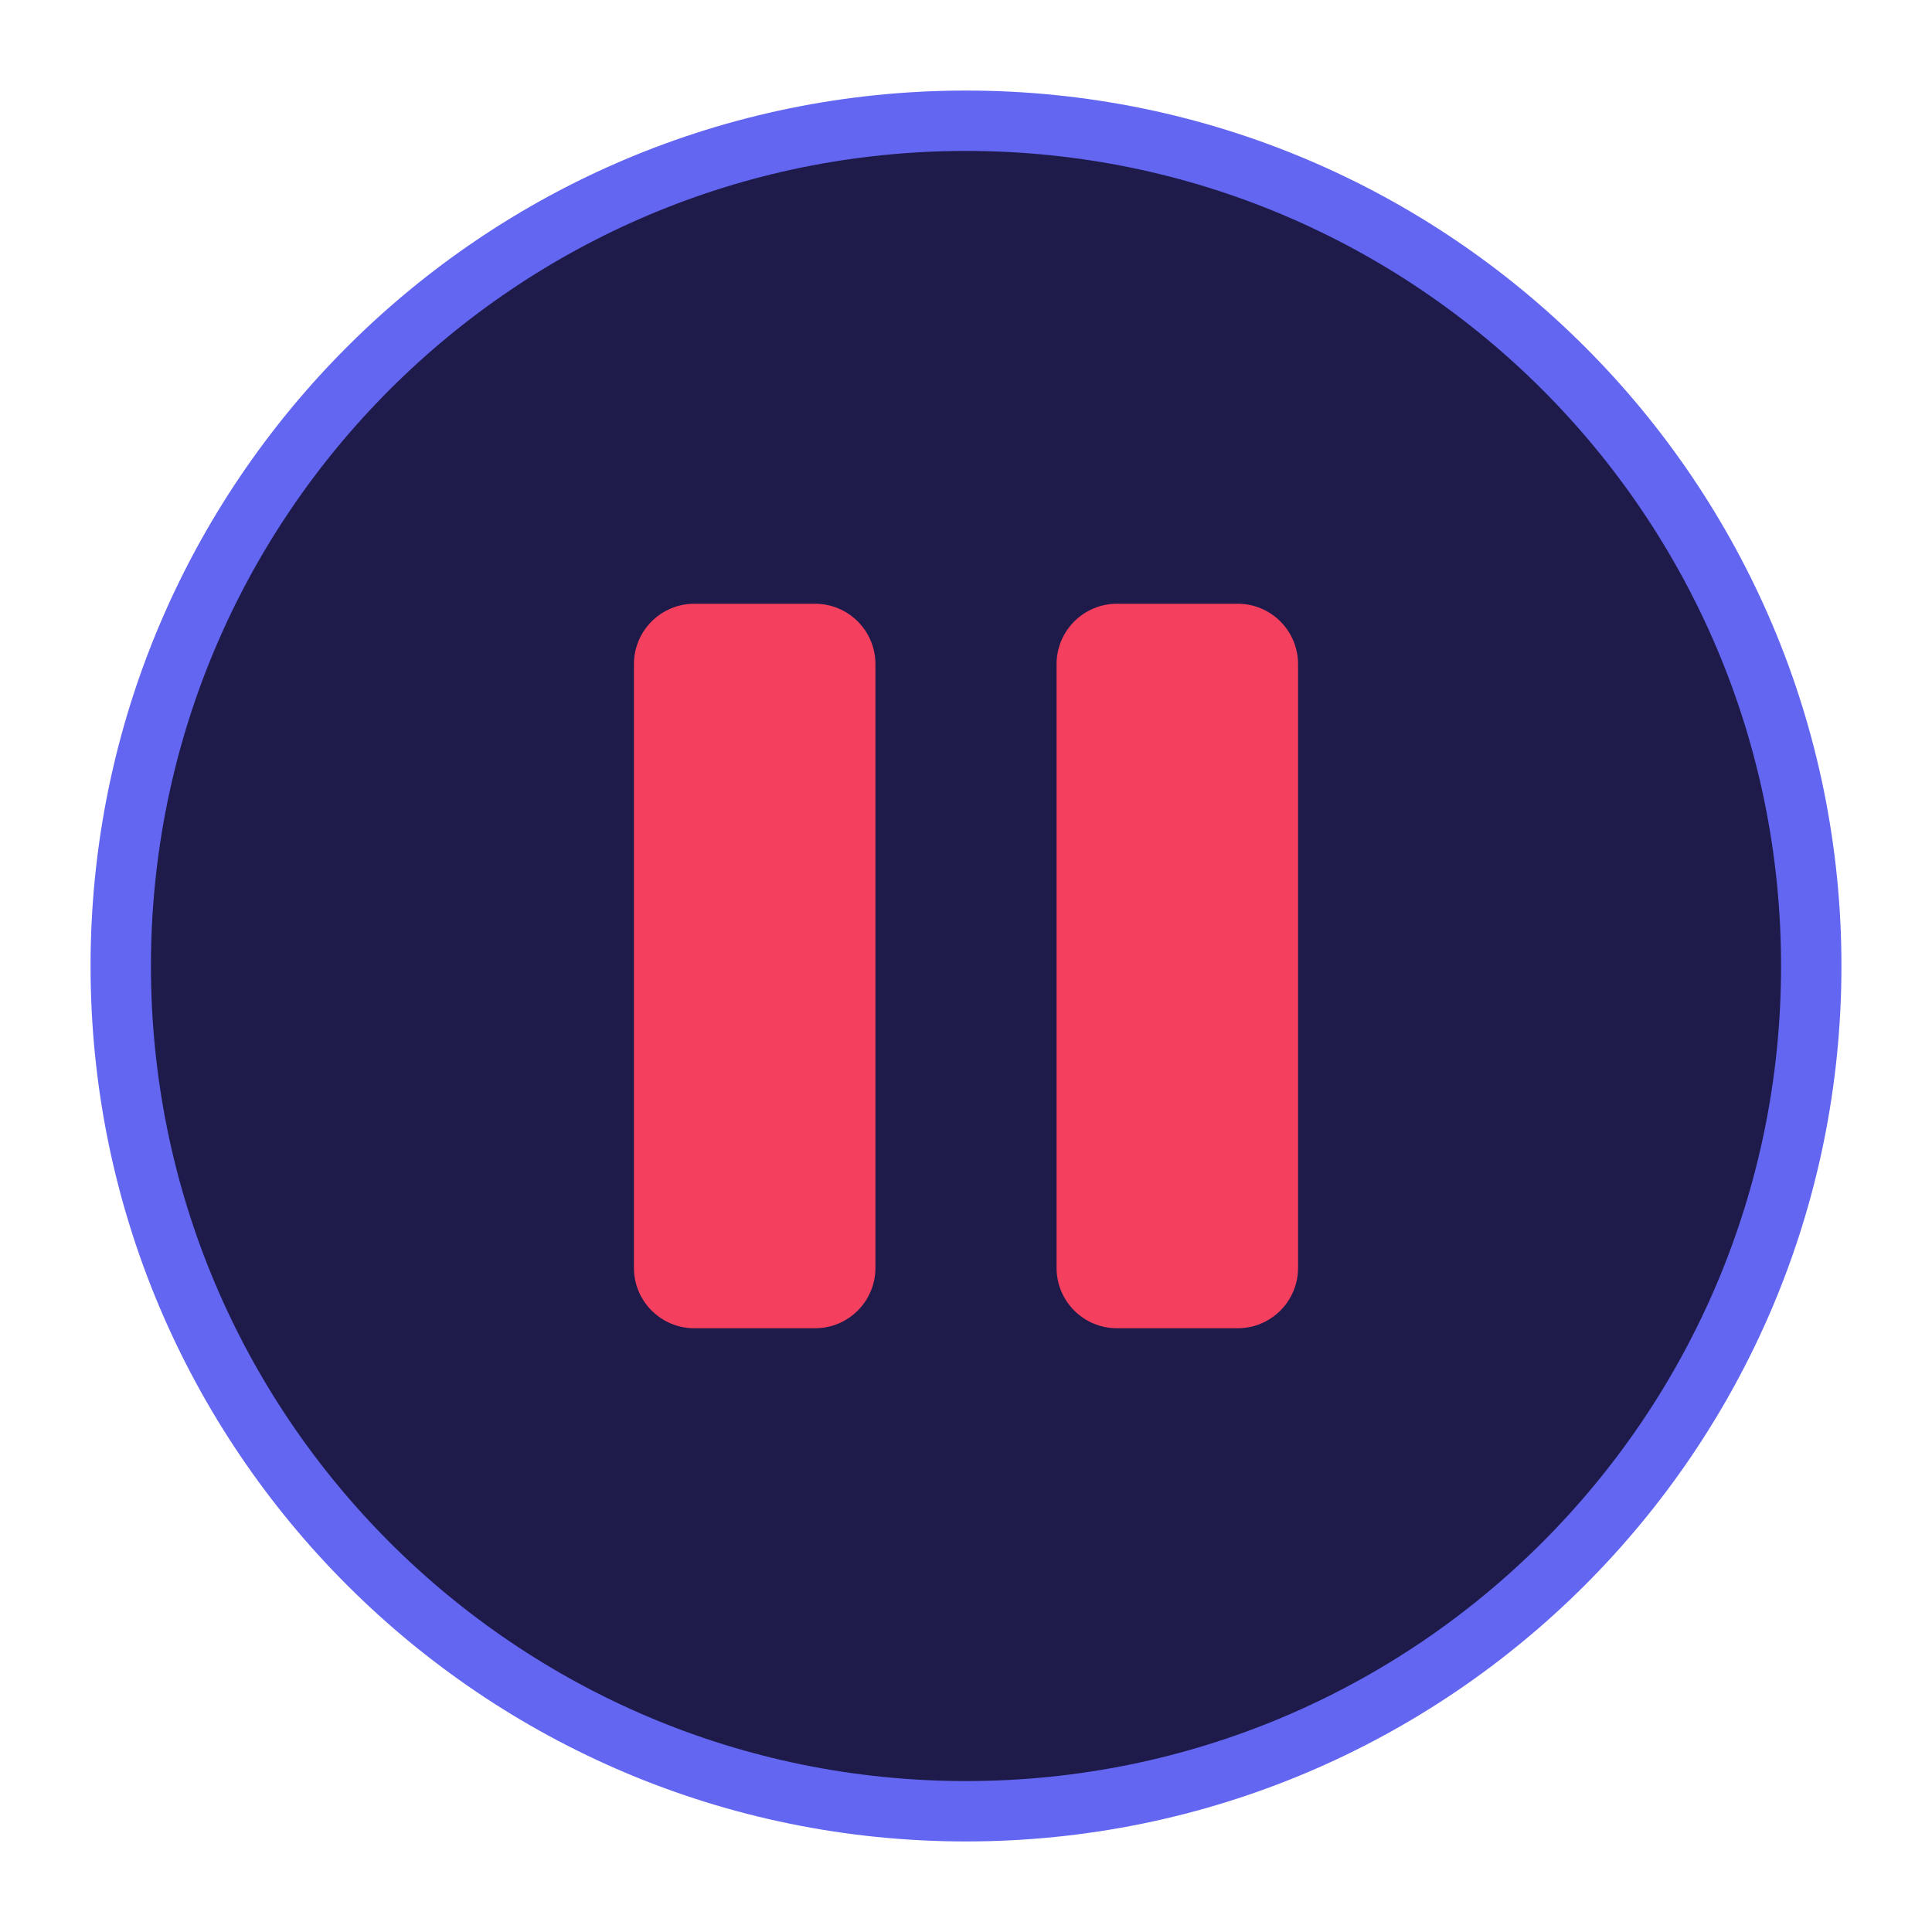
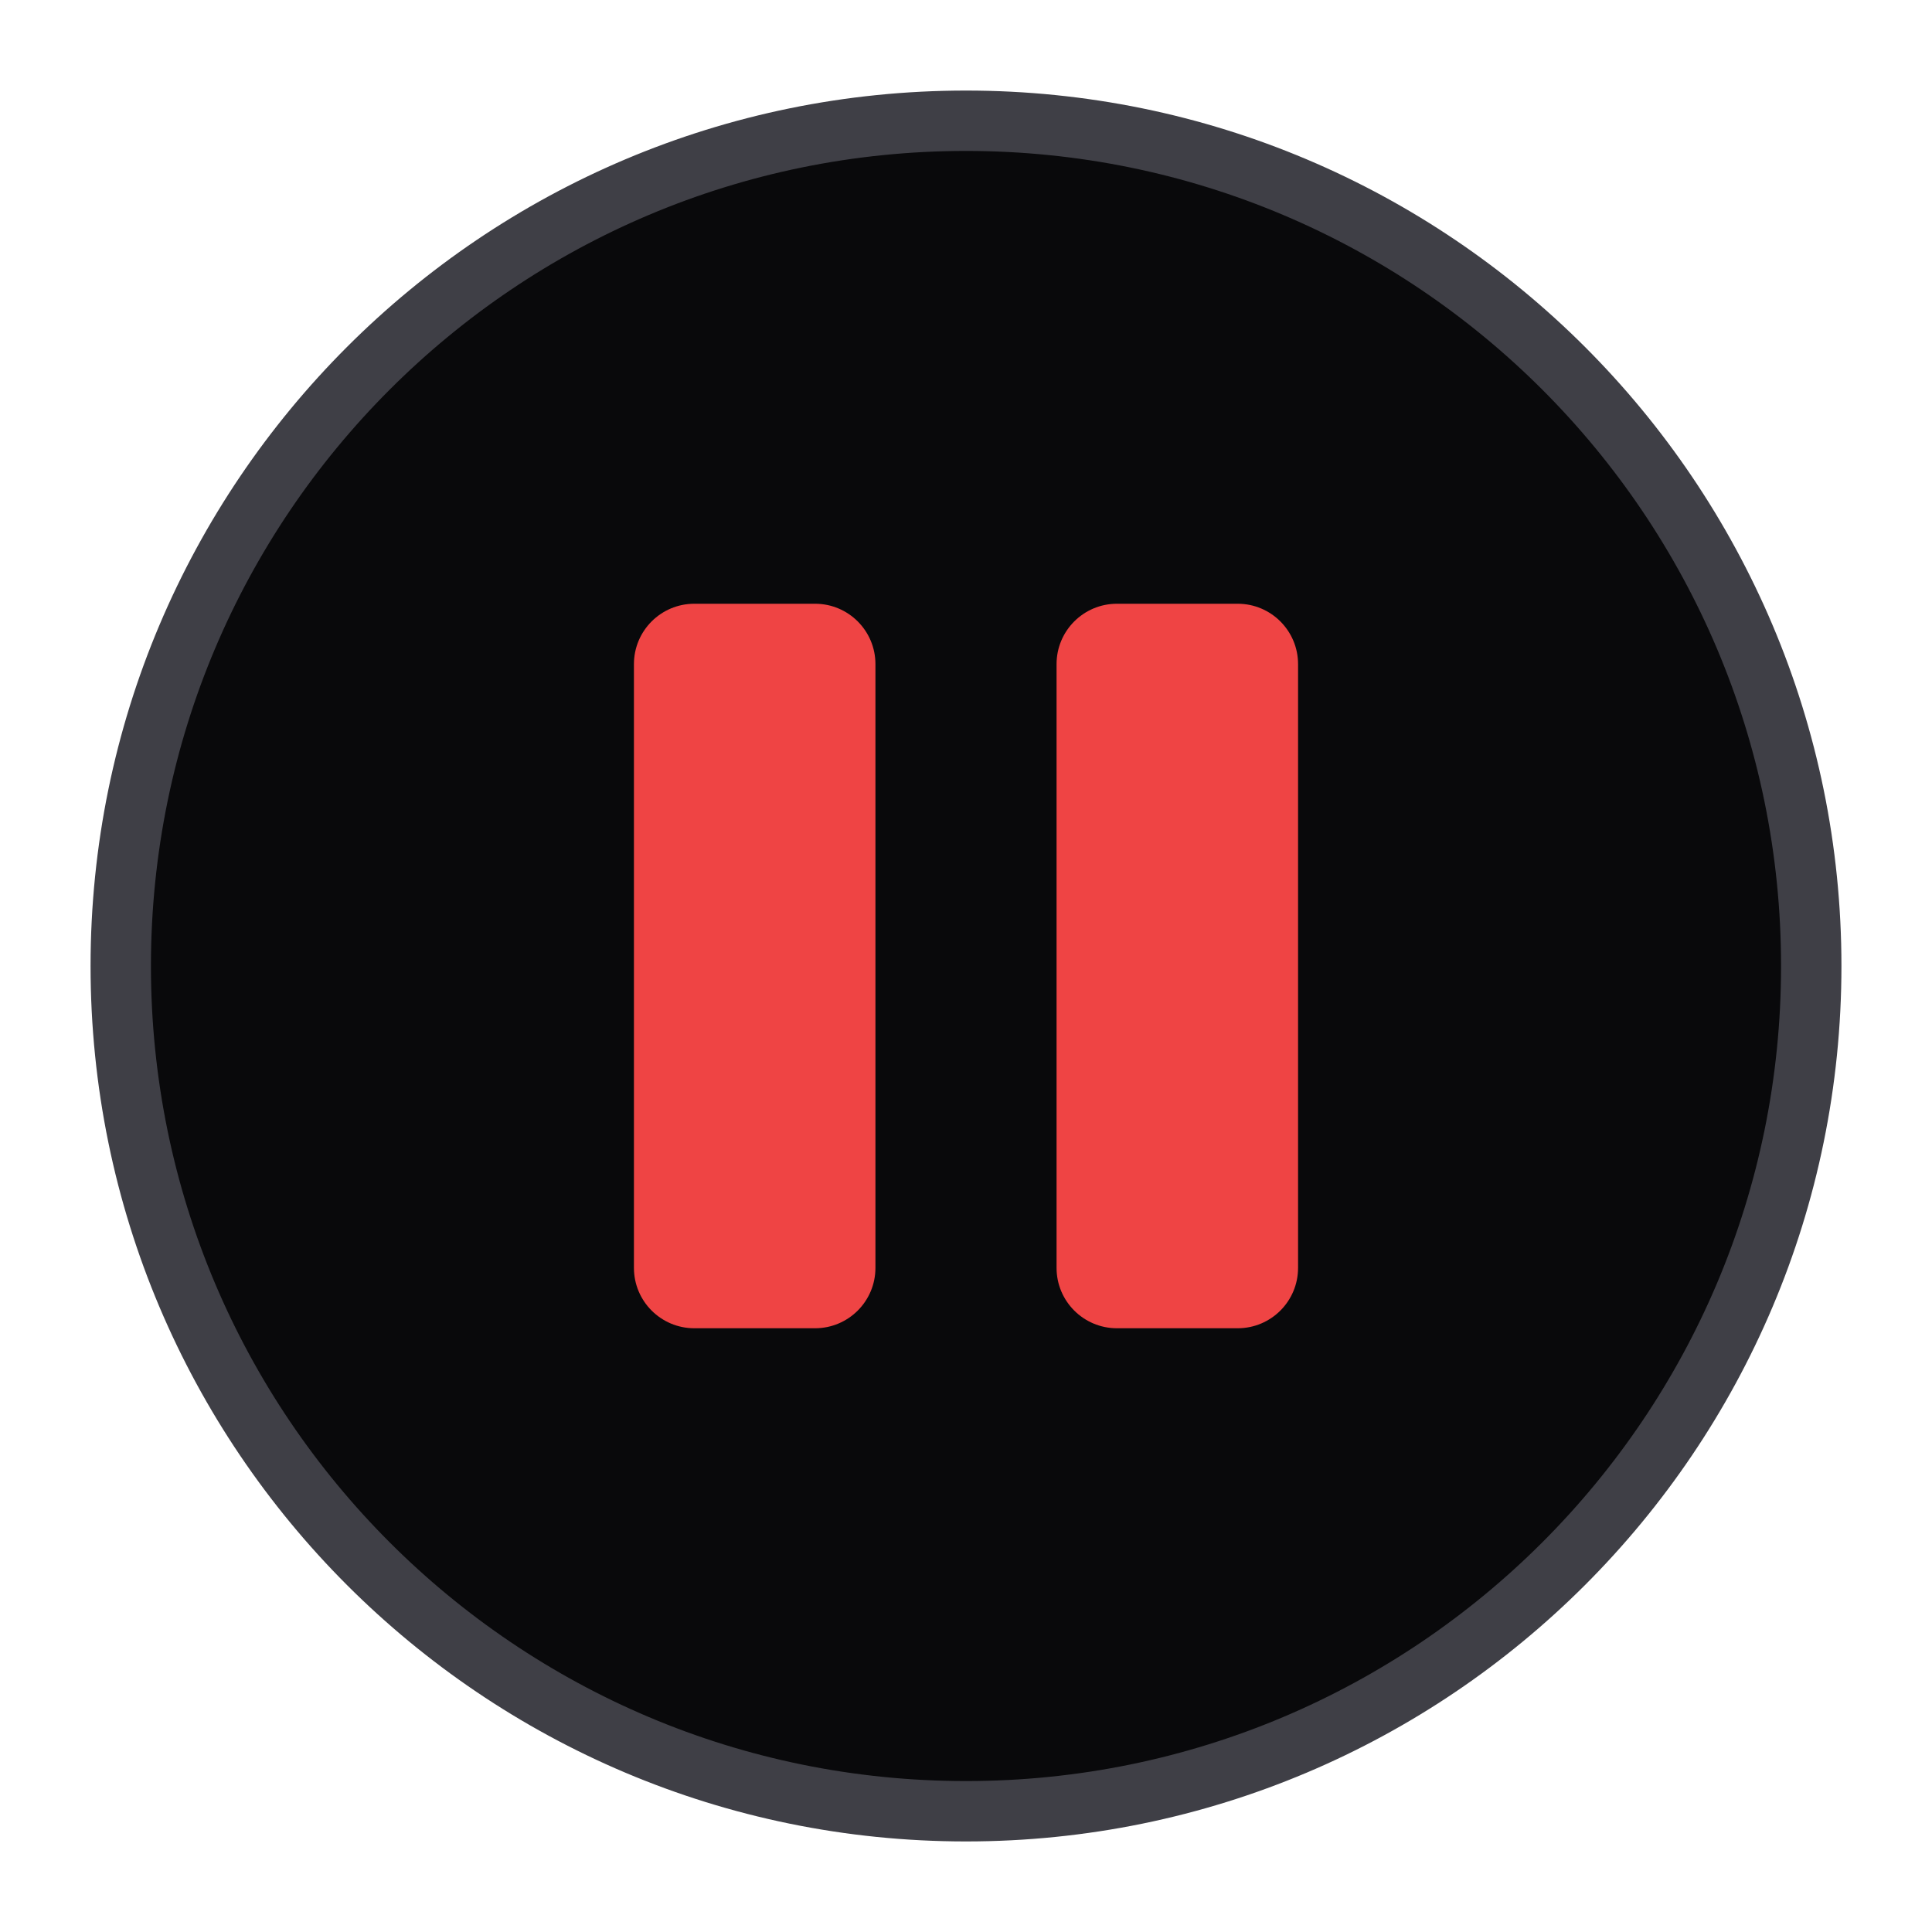
<svg xmlns="http://www.w3.org/2000/svg" viewBox="0 0 128 128" width="128" height="128">
-   <circle cx="64" cy="64" r="56" fill="#1E1B4B" stroke="#6366F1" stroke-width="4" />
-   <rect x="42" y="40" width="16" height="48" rx="4" fill="#F43F5E" />
-   <rect x="70" y="40" width="16" height="48" rx="4" fill="#F43F5E" />
+   <circle cx="64" cy="64" r="56" fill="#09090B" stroke="#3F3F46" stroke-width="4" />
+   <rect x="42" y="40" width="16" height="48" rx="4" fill="#EF4444" />
+   <rect x="70" y="40" width="16" height="48" rx="4" fill="#EF4444" />
</svg>
